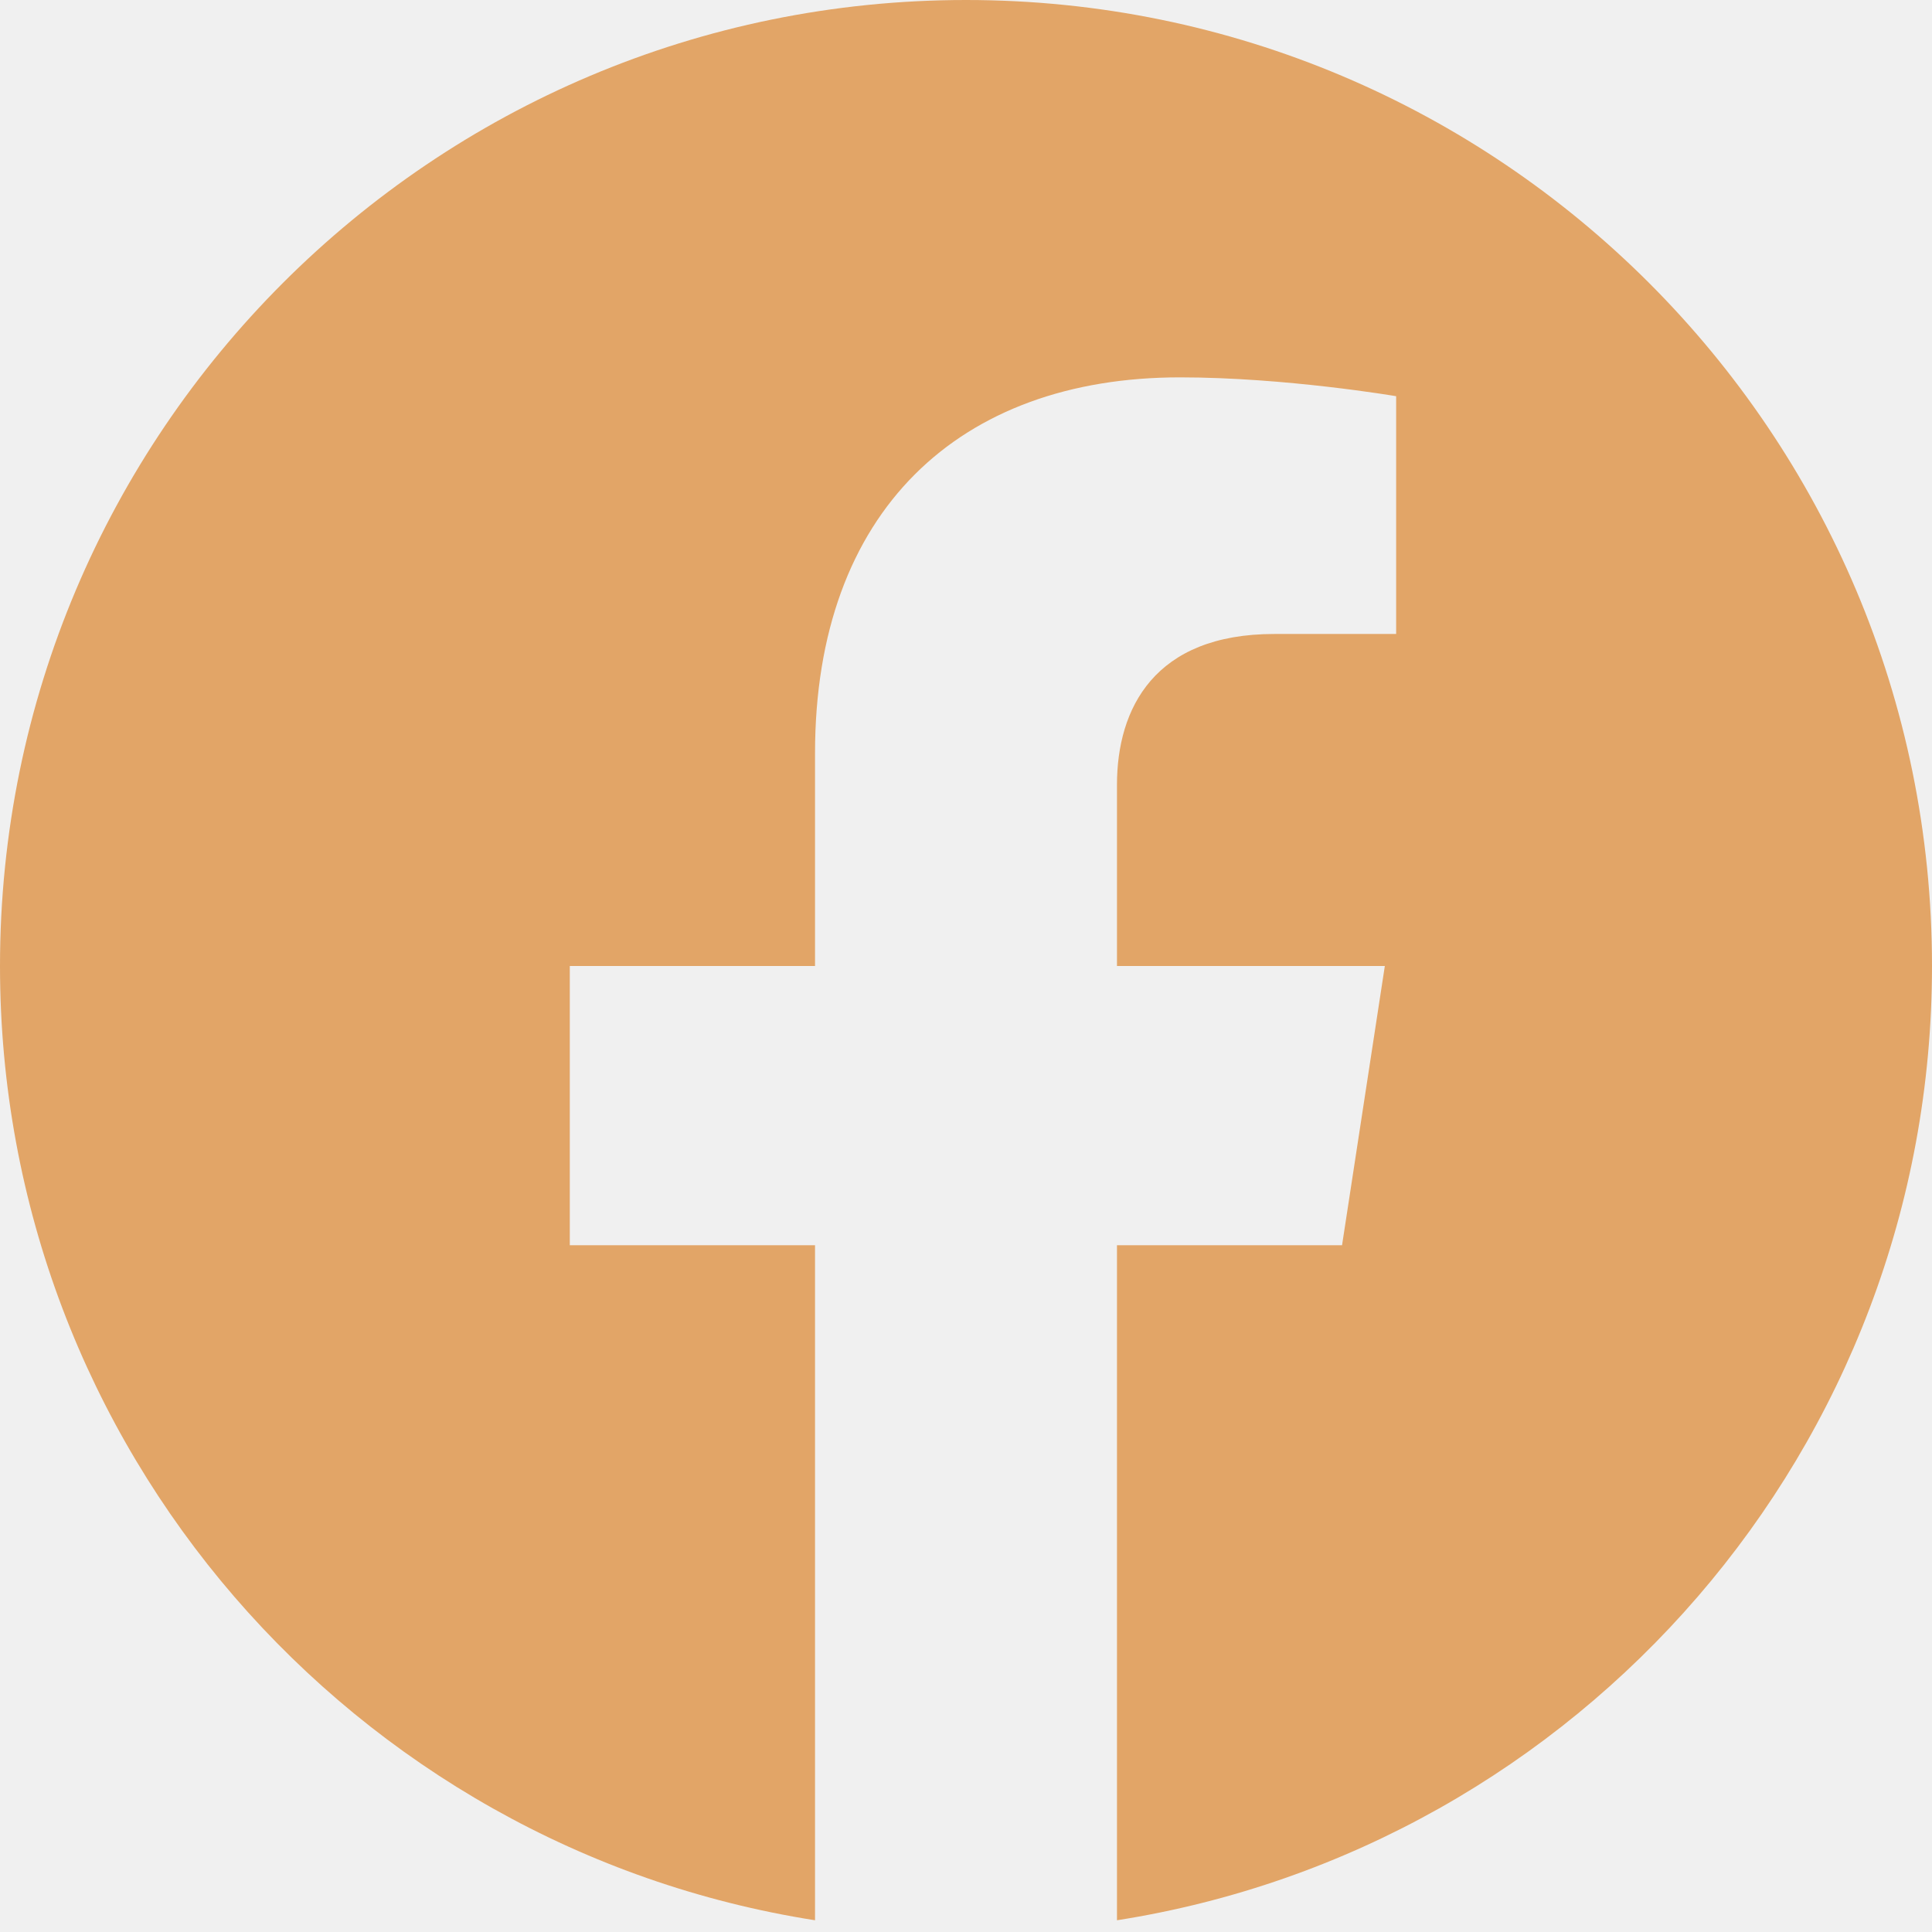
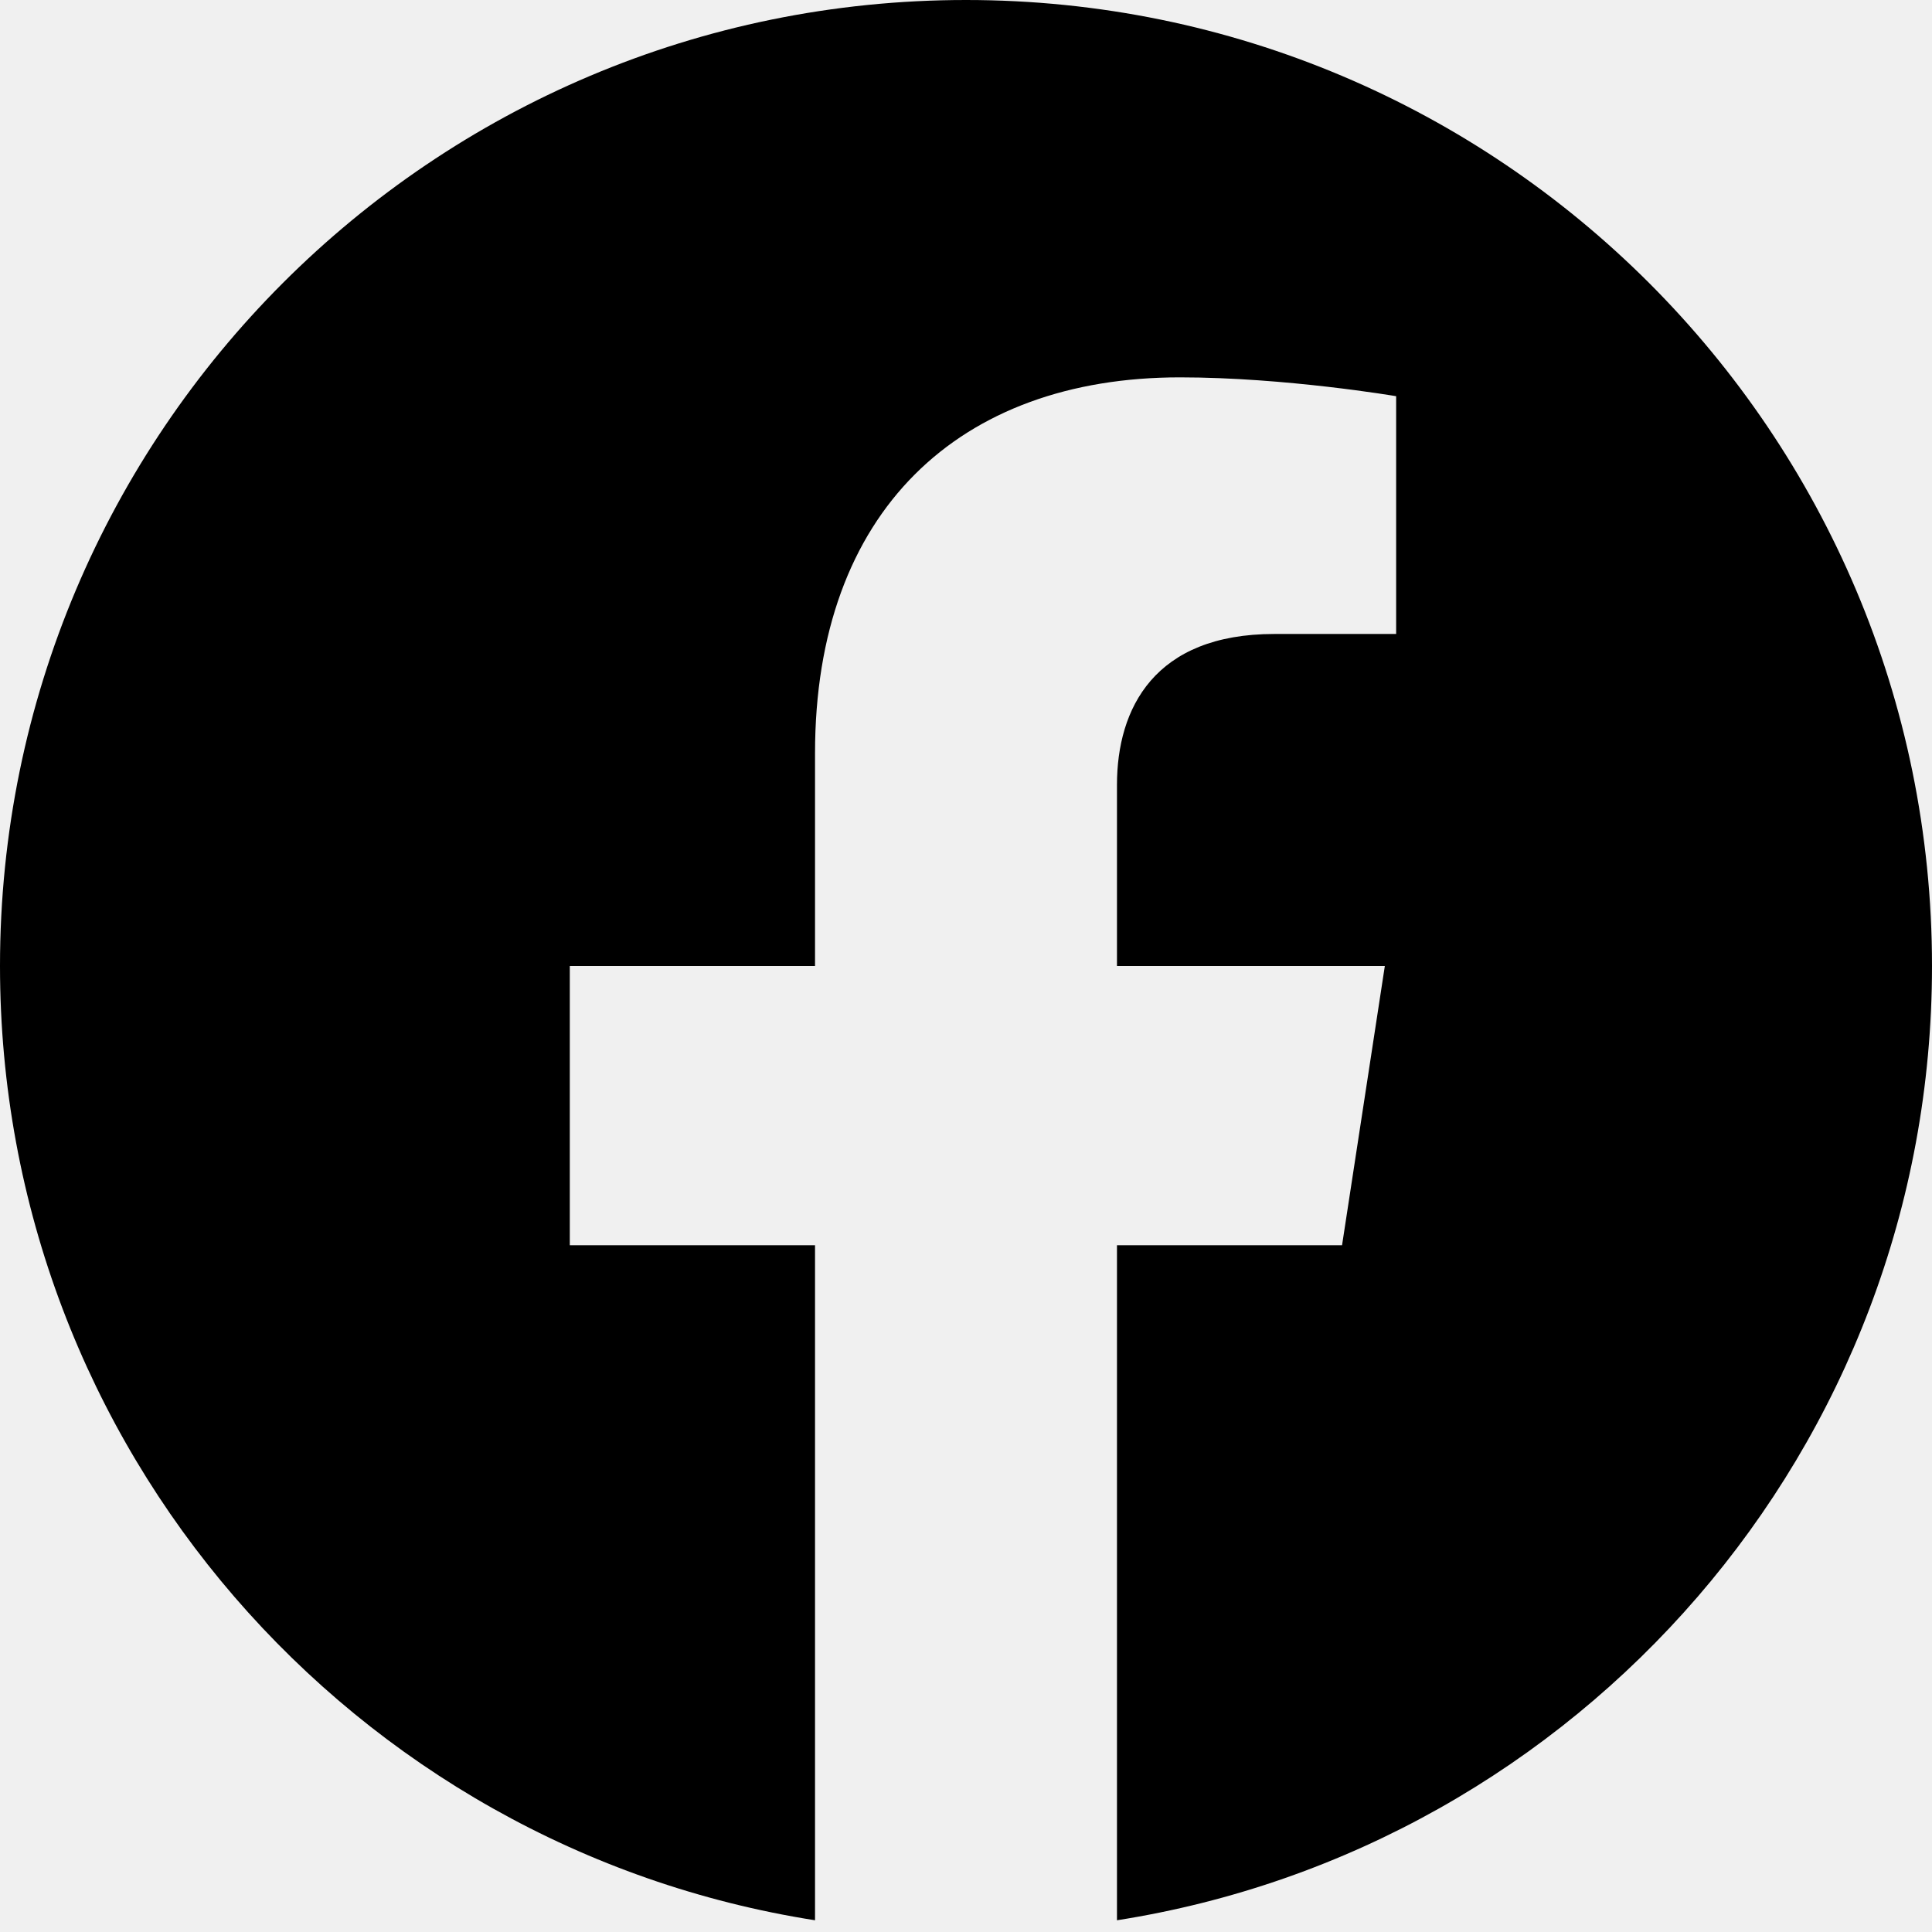
- <svg xmlns="http://www.w3.org/2000/svg" width="28" height="28" viewBox="0 0 28 28" fill="none">
+ <svg xmlns="http://www.w3.org/2000/svg" width="28" height="28" viewBox="0 0 28 28" fill="currentColor">
  <g clip-path="url(#clip0_97_290)">
-     <path d="M28 14C28 6.268 21.732 0 14 0C6.268 0 0 6.268 0 14C0 20.988 5.12 26.78 11.812 27.83V18.047H8.258V14H11.812V10.916C11.812 7.407 13.903 5.469 17.101 5.469C18.632 5.469 20.234 5.742 20.234 5.742V9.188H18.469C16.73 9.188 16.188 10.267 16.188 11.375V14H20.07L19.45 18.047H16.188V27.83C22.88 26.78 28 20.988 28 14Z" fill="#E2A567" />
+     <path d="M28 14C28 6.268 21.732 0 14 0C6.268 0 0 6.268 0 14C0 20.988 5.12 26.78 11.812 27.83V18.047H8.258V14H11.812V10.916C11.812 7.407 13.903 5.469 17.101 5.469C18.632 5.469 20.234 5.742 20.234 5.742V9.188H18.469C16.73 9.188 16.188 10.267 16.188 11.375V14H20.07L19.45 18.047H16.188V27.83C22.88 26.78 28 20.988 28 14Z" />
  </g>
  <defs>
    <clipPath id="clip0_97_290">
-       <rect width="28" height="28" fill="white" />
+       <rect width="28" height="28" fill="currentColor" />
    </clipPath>
  </defs>
</svg>
